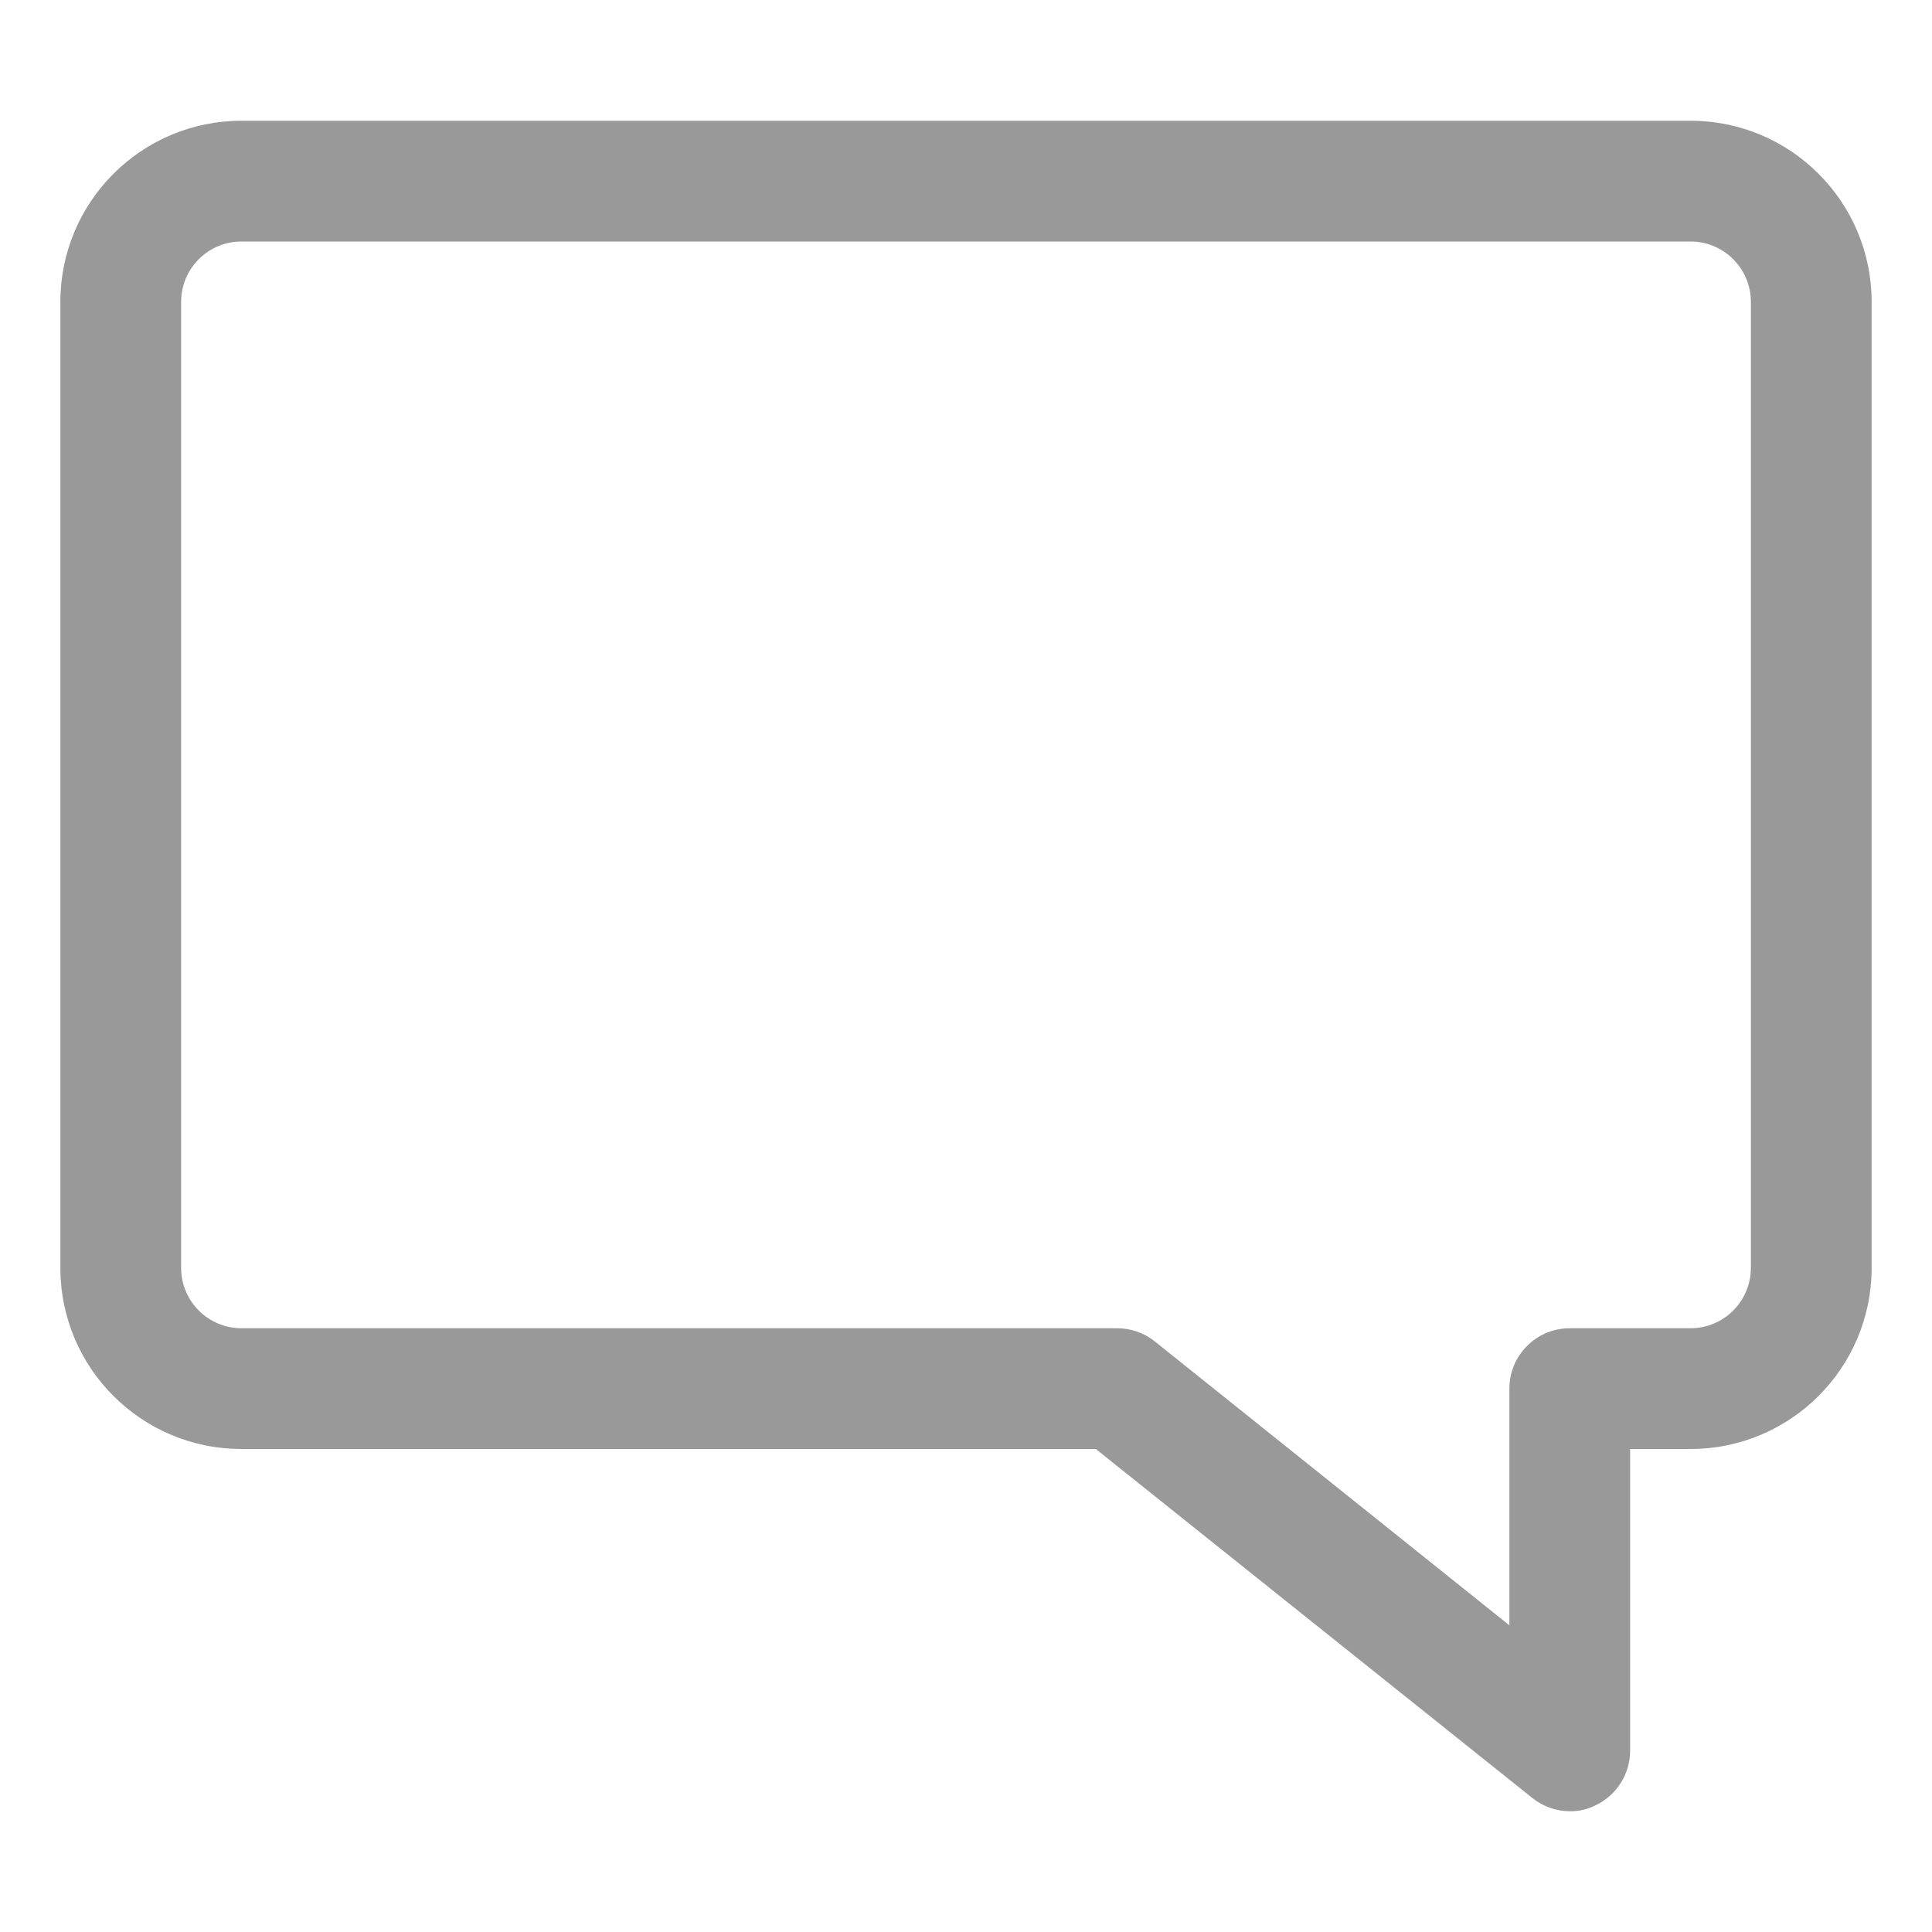
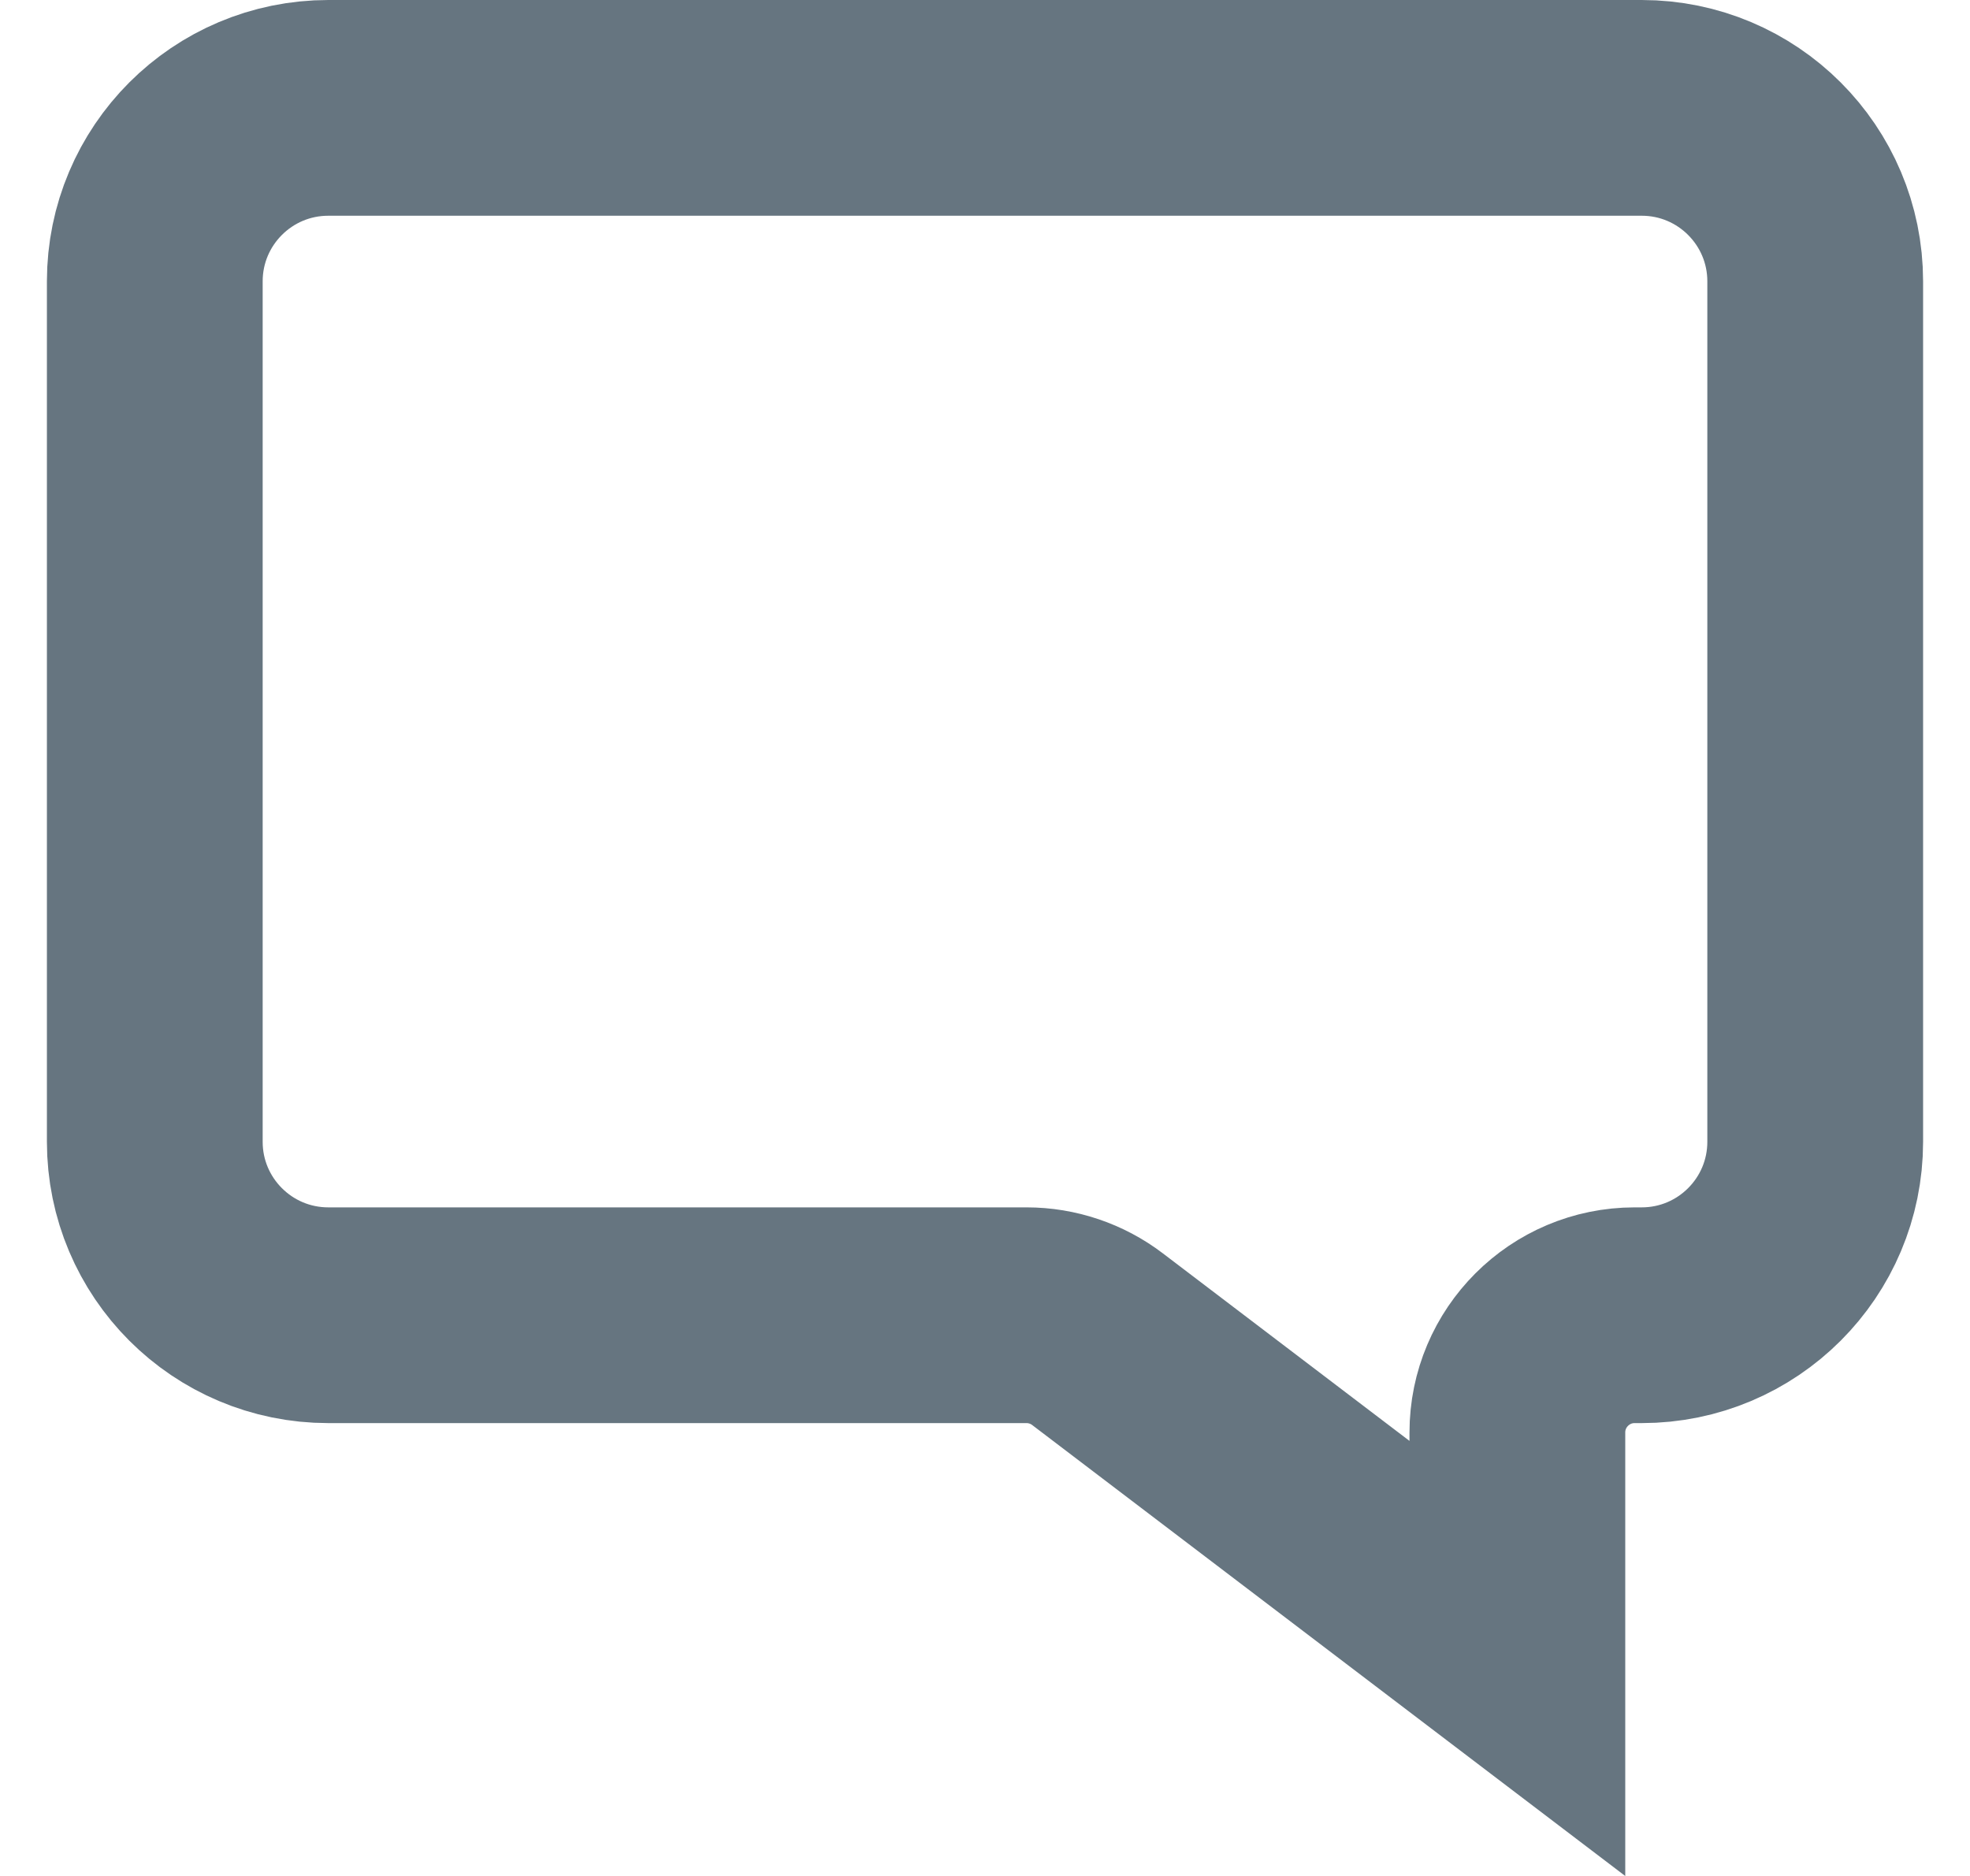
- <svg xmlns="http://www.w3.org/2000/svg" width="32" height="32">
-   <g>
-     <rect fill="none" id="canvas_background" height="402" width="582" y="-1" x="-1" />
-   </g>
-   <g>
-     <path fill="#999999" id="svg_1" d="m26,30a1,1 0 0 1 -0.62,-0.22l-7.23,-5.78l-14.15,0a3,3 0 0 1 -3,-3l0,-16a3,3 0 0 1 3,-3l24,0a3,3 0 0 1 3,3l0,16a3,3 0 0 1 -3,3l-1,0l0,5a1,1 0 0 1 -0.57,0.9a0.91,0.91 0 0 1 -0.43,0.1zm-22,-26a1,1 0 0 0 -1,1l0,16a1,1 0 0 0 1,1l14.5,0a1,1 0 0 1 0.63,0.22l5.87,4.7l0,-3.92a1,1 0 0 1 1,-1l2,0a1,1 0 0 0 1,-1l0,-16a1,1 0 0 0 -1,-1l-24,0z" class="cls-1" />
-   </g>
+ <svg xmlns="http://www.w3.org/2000/svg" width="21" height="20" viewBox="0 0 21 20" fill="none">
+   <path d="M1.65 12.172V3C1.65 1.978 2.478 1.15 3.5 1.15H17.5C18.522 1.15 19.35 1.978 19.35 3V12.172C19.35 13.194 18.522 14.022 17.5 14.022H17.425C16.735 14.022 16.175 14.582 16.175 15.272V17.681L11.699 14.277C11.699 14.277 11.699 14.277 11.699 14.277C11.482 14.112 11.216 14.022 10.943 14.022H3.5C2.478 14.022 1.65 13.194 1.65 12.172Z" stroke="#667580" stroke-width="2.3" />
</svg>
